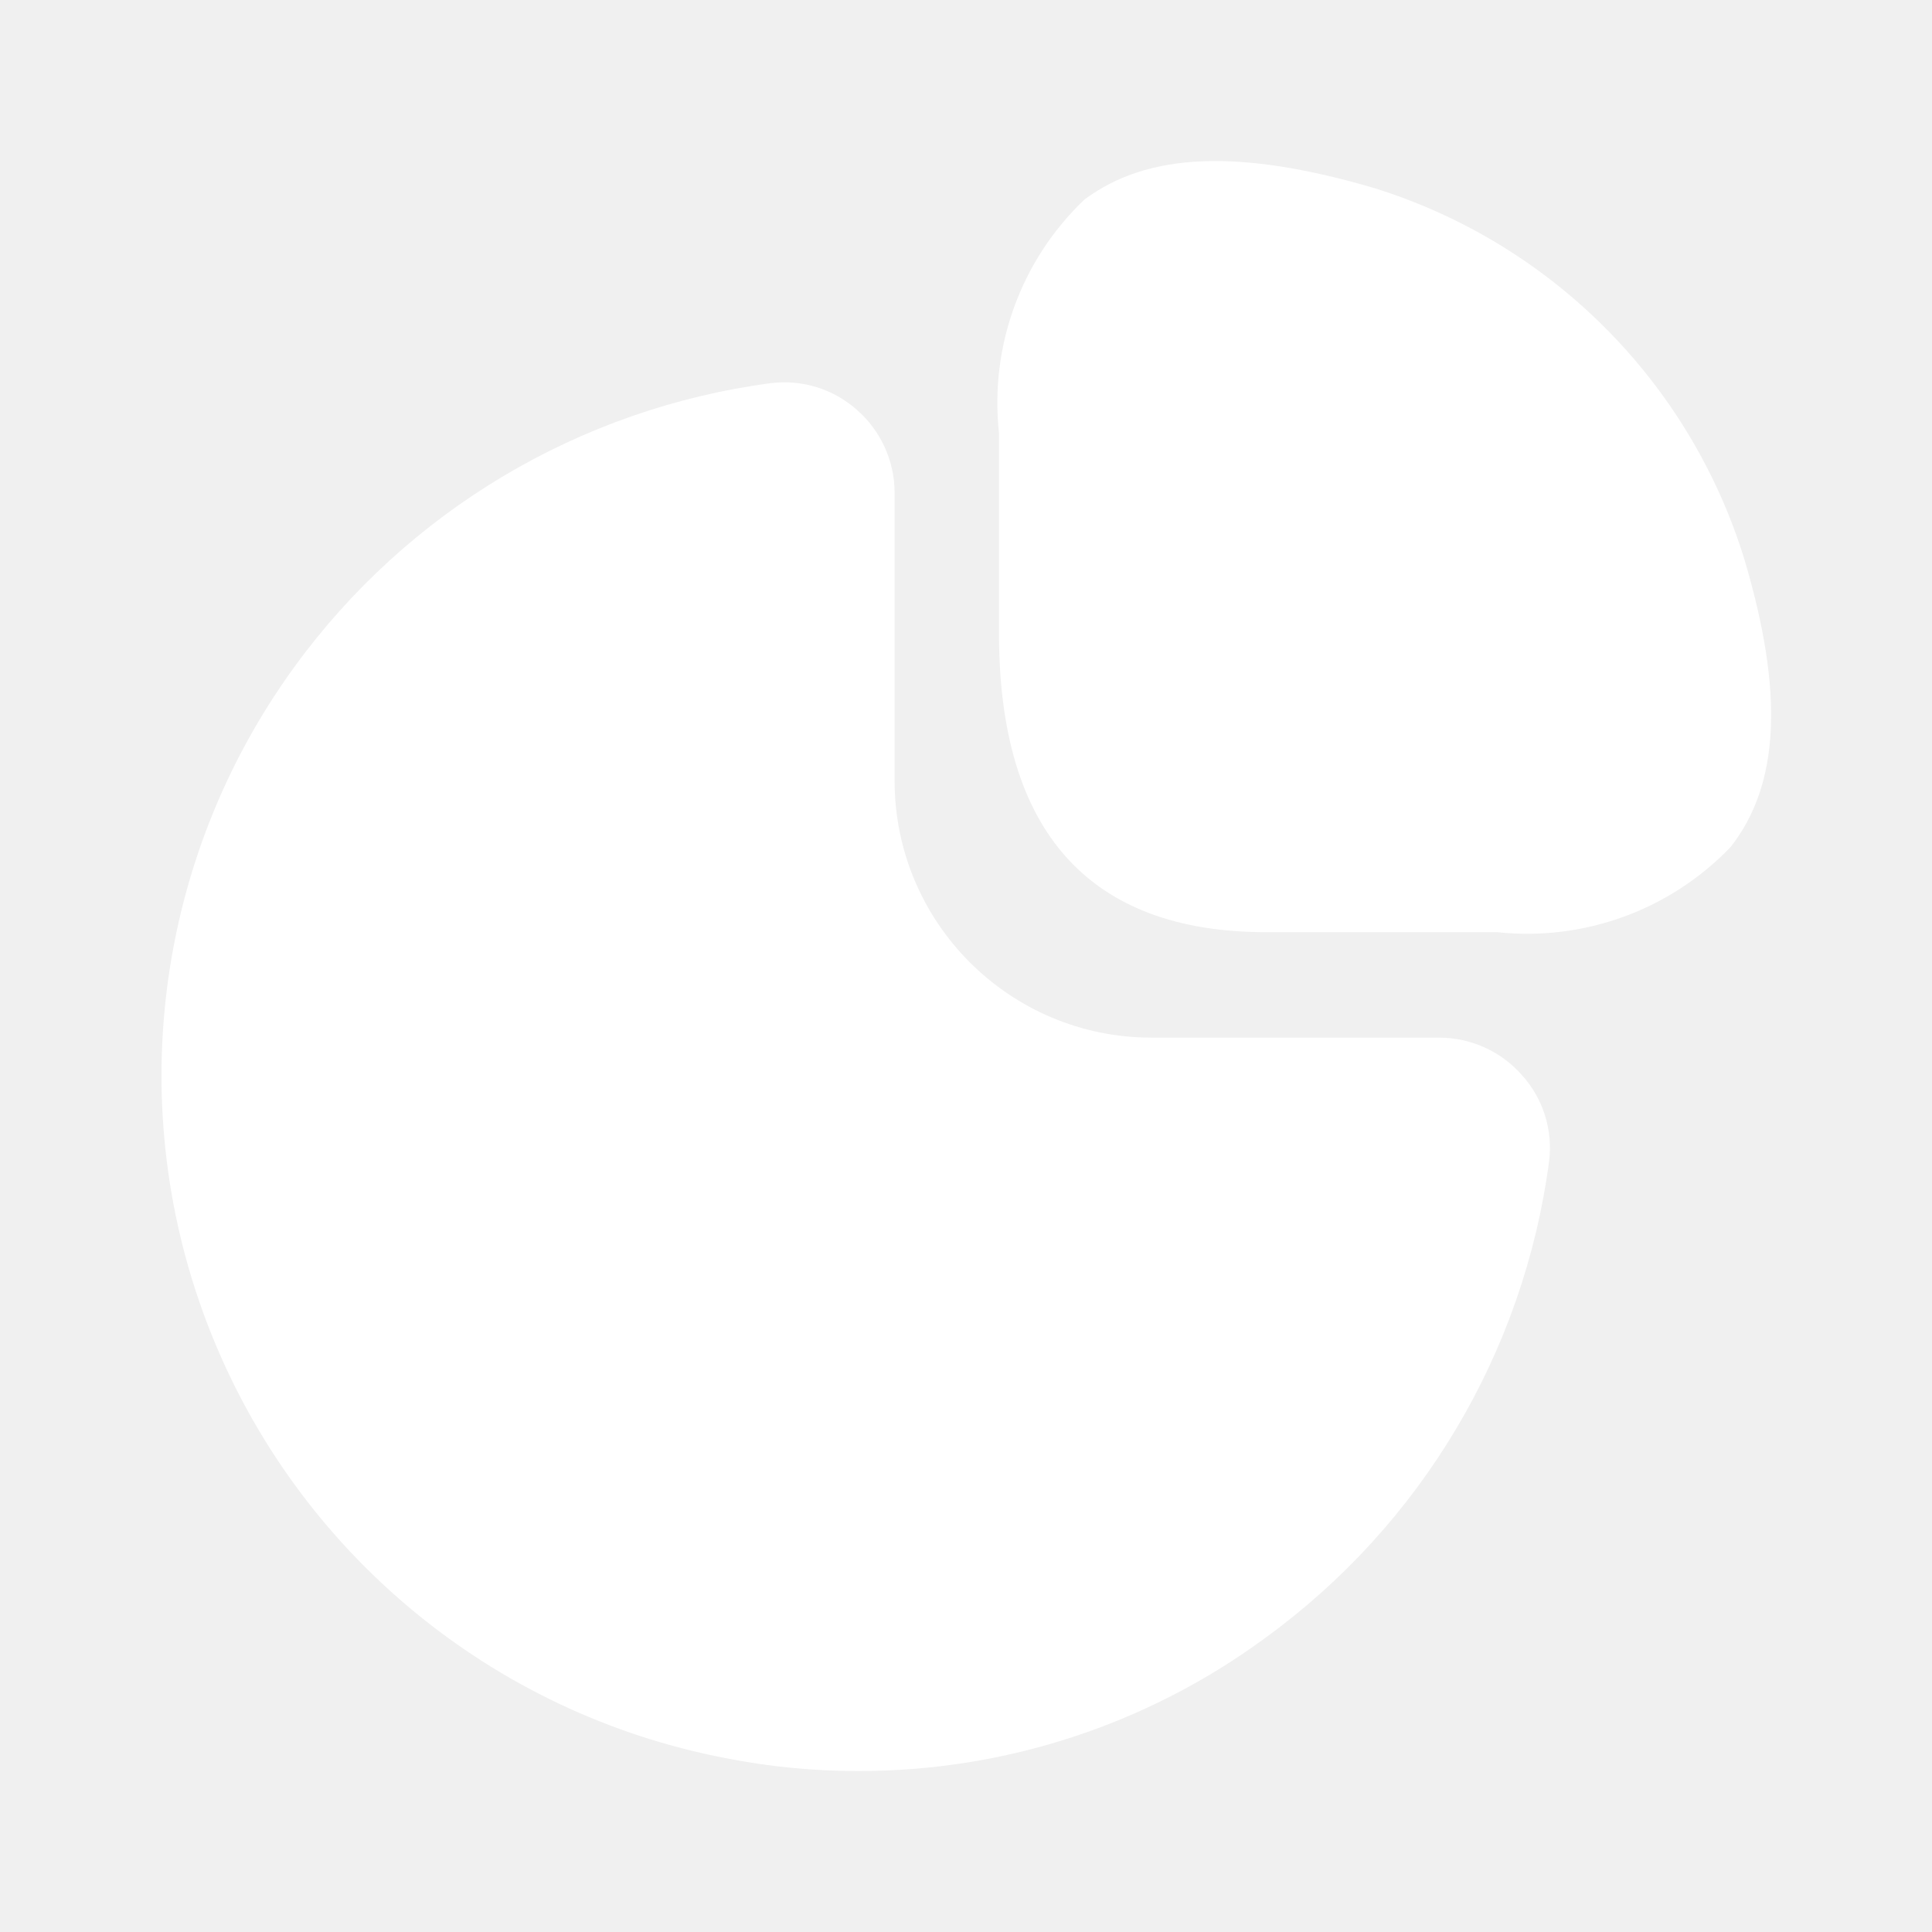
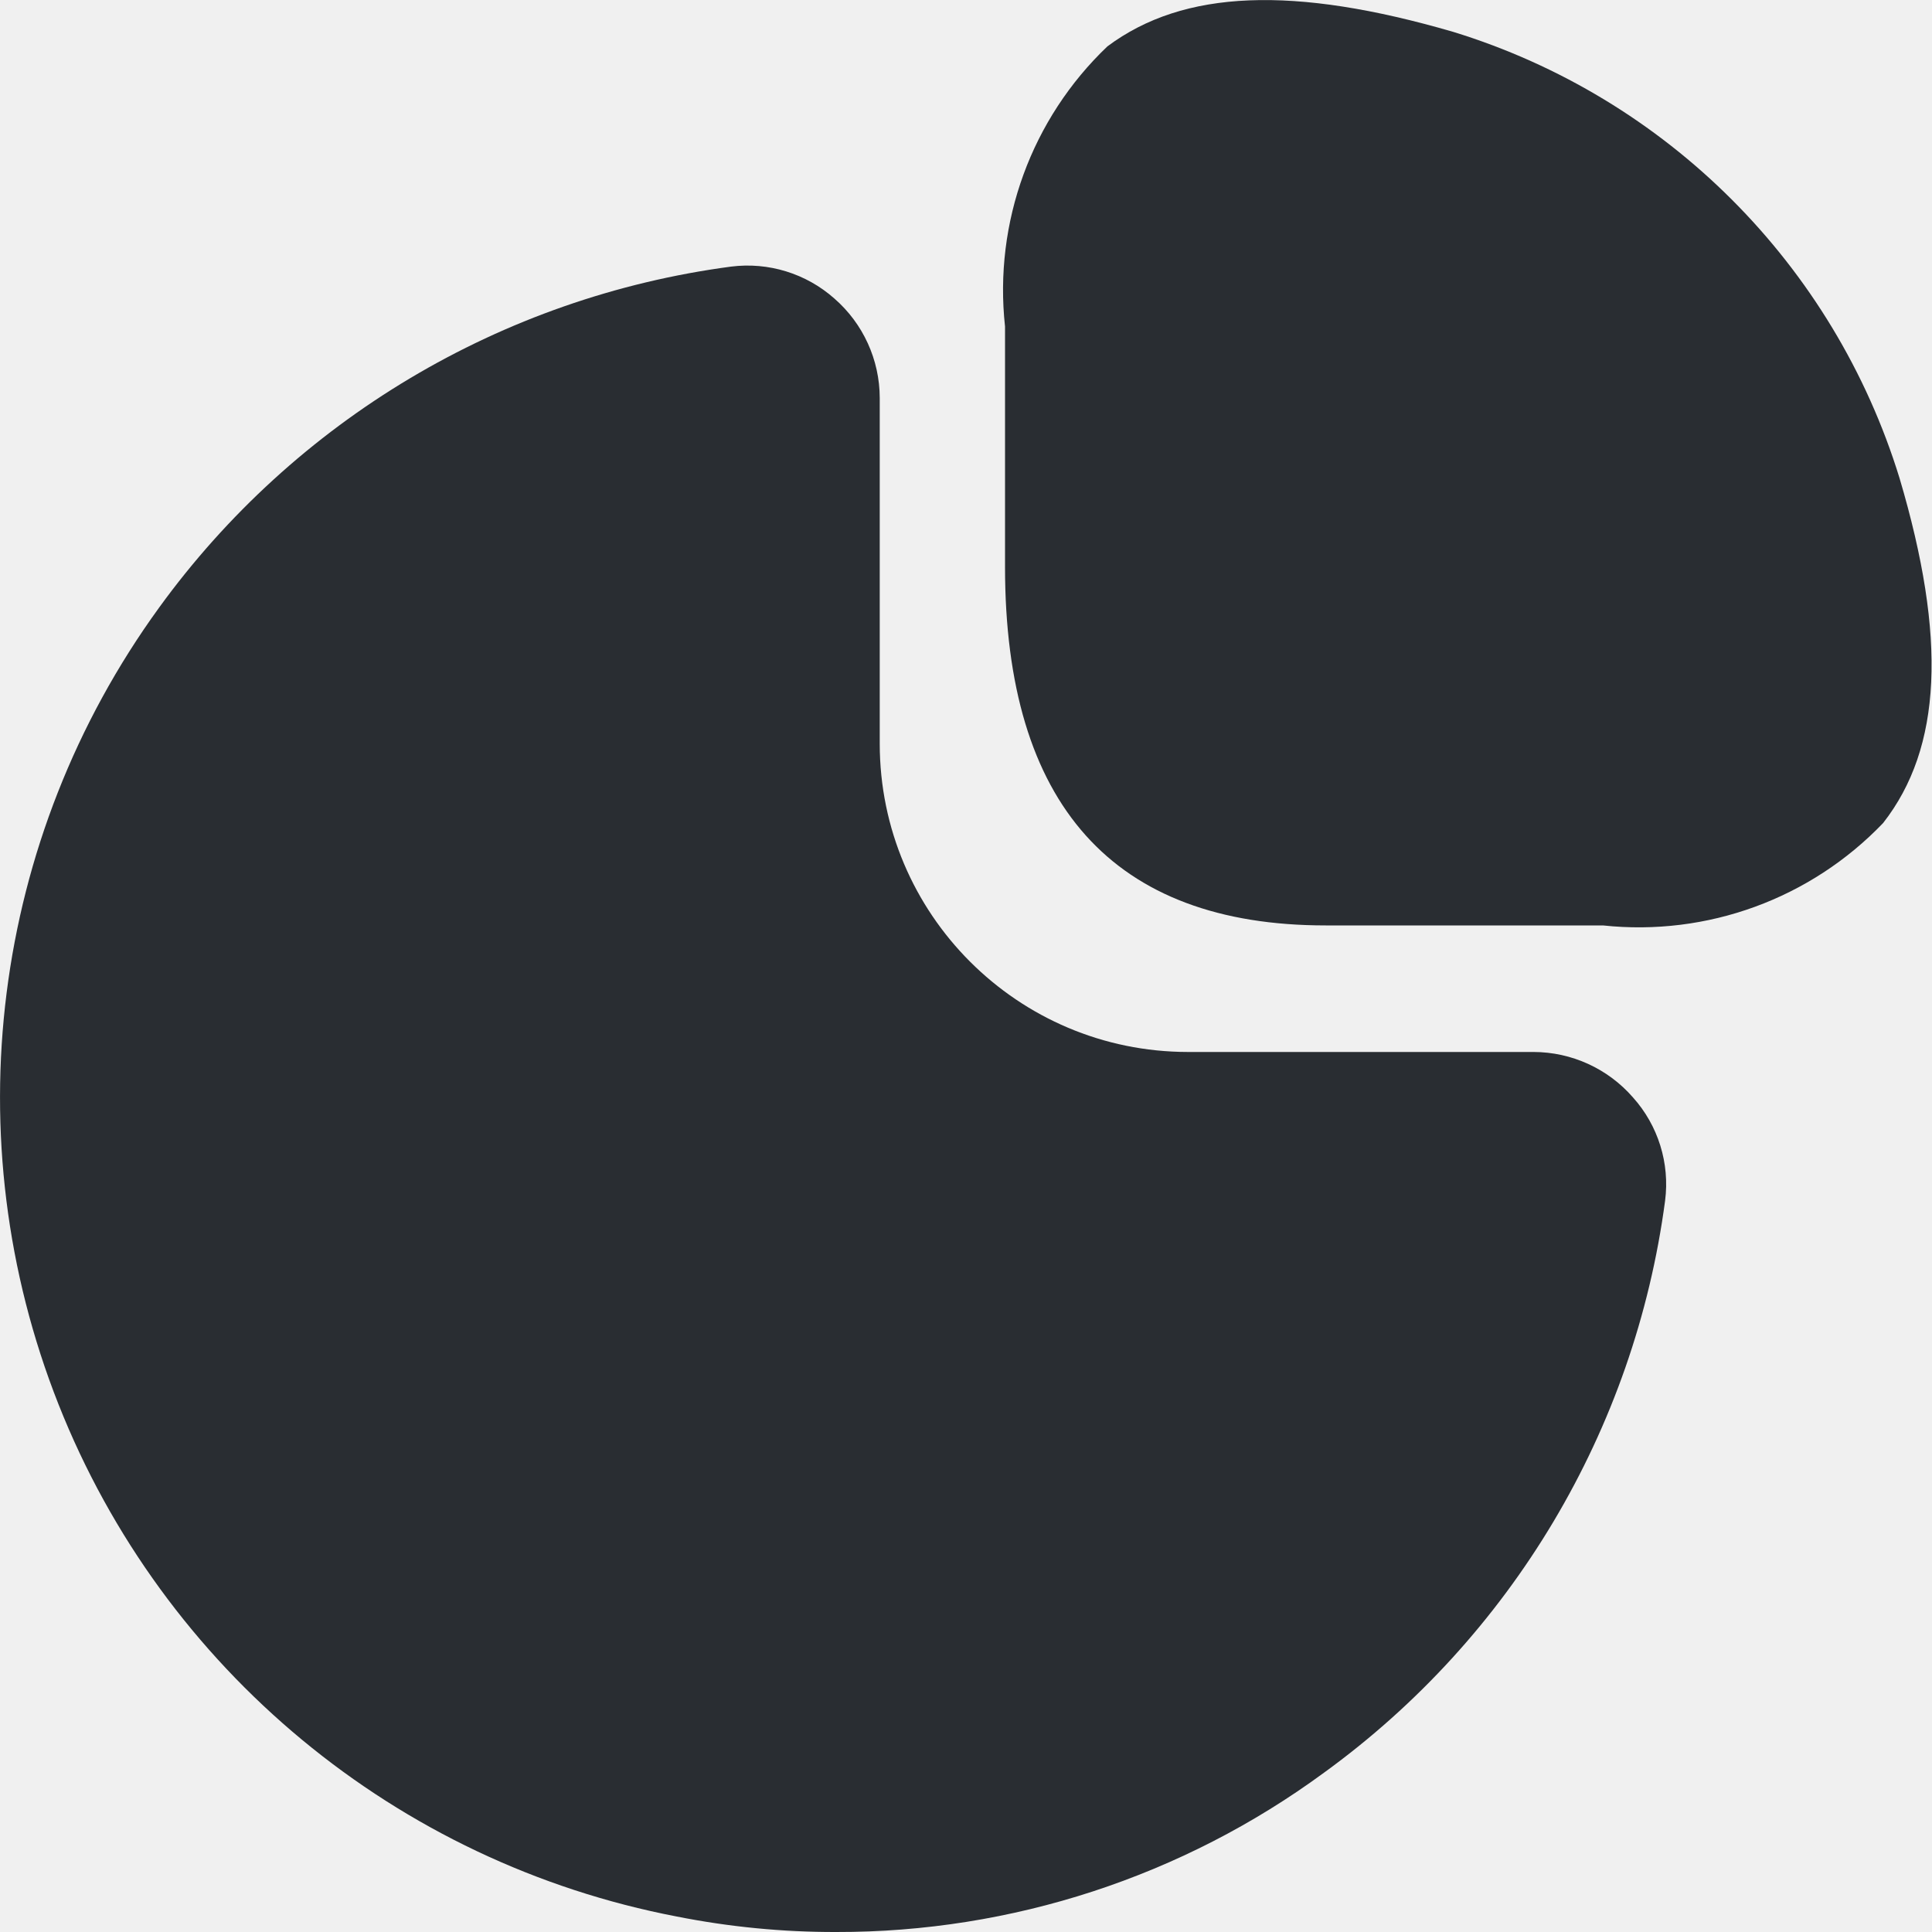
- <svg xmlns="http://www.w3.org/2000/svg" id="Vuesax_Bold_Graph" data-name="Vuesax/Bold/Graph" width="24" height="24" viewBox="0 0 24 24">
-   <path id="Vector" d="M9.26,4.949A6.982,6.982,0,0,0,4.64.329c-1.65-.48-2.79-.44-3.58.15A3.484,3.484,0,0,0,0,3.379v2.49c0,2.46,1.12,3.71,3.32,3.71H6.19a3.5,3.5,0,0,0,2.9-1.06C9.7,7.739,9.75,6.6,9.26,4.949Z" transform="translate(12.41 2.001)" fill="#fff" />
-   <path id="Vector-2" data-name="Vector" d="M16.907,8.611a1.368,1.368,0,0,0-1.03-.47H12.3a3.192,3.192,0,0,1-3.19-3.19V1.371a1.368,1.368,0,0,0-.47-1.03,1.355,1.355,0,0,0-1.07-.33,8.733,8.733,0,0,0-5.92,3.53,8.633,8.633,0,0,0,5.36,13.55,8.387,8.387,0,0,0,1.65.16,8.5,8.5,0,0,0,5.05-1.65,8.733,8.733,0,0,0,3.53-5.92A1.344,1.344,0,0,0,16.907,8.611Z" transform="translate(2.003 4.749)" fill="#fff" />
+ <svg xmlns="http://www.w3.org/2000/svg" width="19.995" height="20" viewBox="0 0 19.995 20">
+   <g id="_25b" data-name="25b" transform="translate(-2.006 -2)">
+     <path id="Vector" d="M9.26,4.949A6.982,6.982,0,0,0,4.64.329c-1.65-.48-2.79-.44-3.58.15A3.484,3.484,0,0,0,0,3.379v2.49c0,2.46,1.12,3.71,3.32,3.71H6.19a3.5,3.5,0,0,0,2.9-1.06C9.7,7.739,9.75,6.6,9.26,4.949Z" transform="translate(12.41 2.001)" fill="#292d32" />
+     <path id="Vector-2" data-name="Vector" d="M16.907,8.611a1.368,1.368,0,0,0-1.03-.47H12.3a3.192,3.192,0,0,1-3.19-3.19V1.371A1.368,1.368,0,0,0,8.64.341,1.355,1.355,0,0,0,7.57.011a8.733,8.733,0,0,0-5.92,3.53,8.633,8.633,0,0,0,5.36,13.55,8.387,8.387,0,0,0,1.65.16,8.5,8.5,0,0,0,5.05-1.65,8.733,8.733,0,0,0,3.53-5.92A1.344,1.344,0,0,0,16.907,8.611Z" transform="translate(2.003 4.749)" fill="#292d32" />
+   </g>
</svg>
